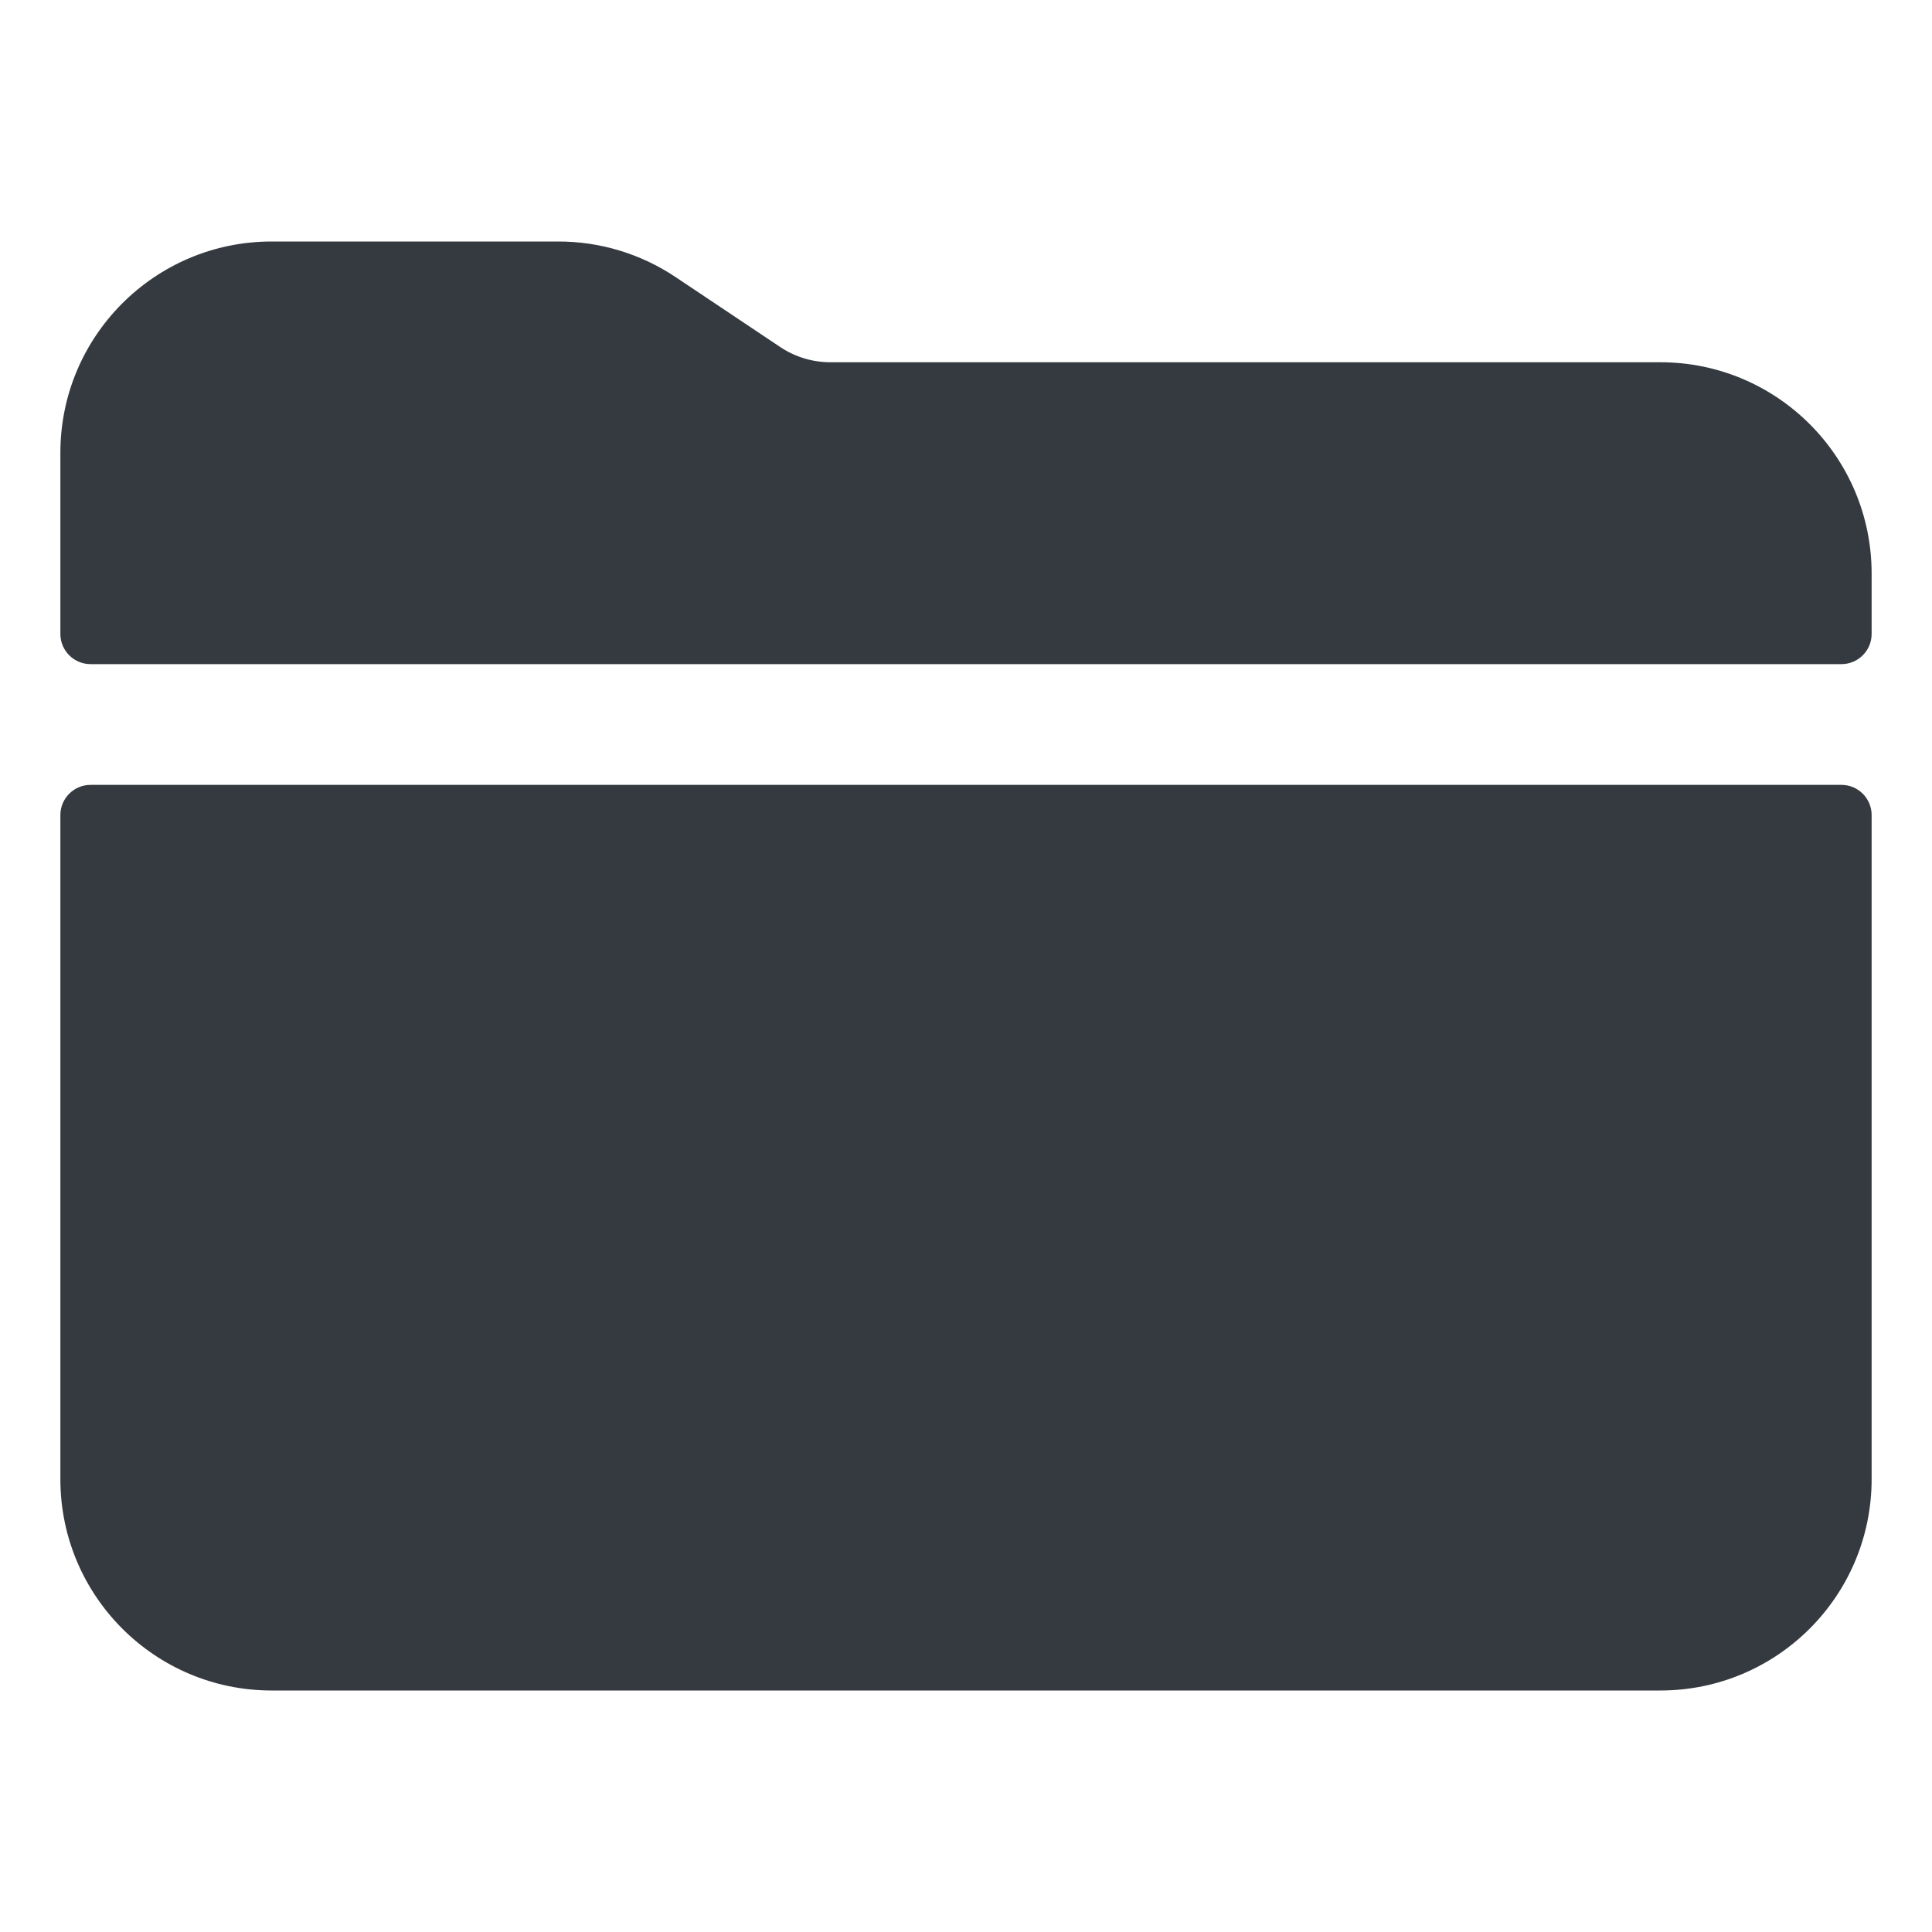
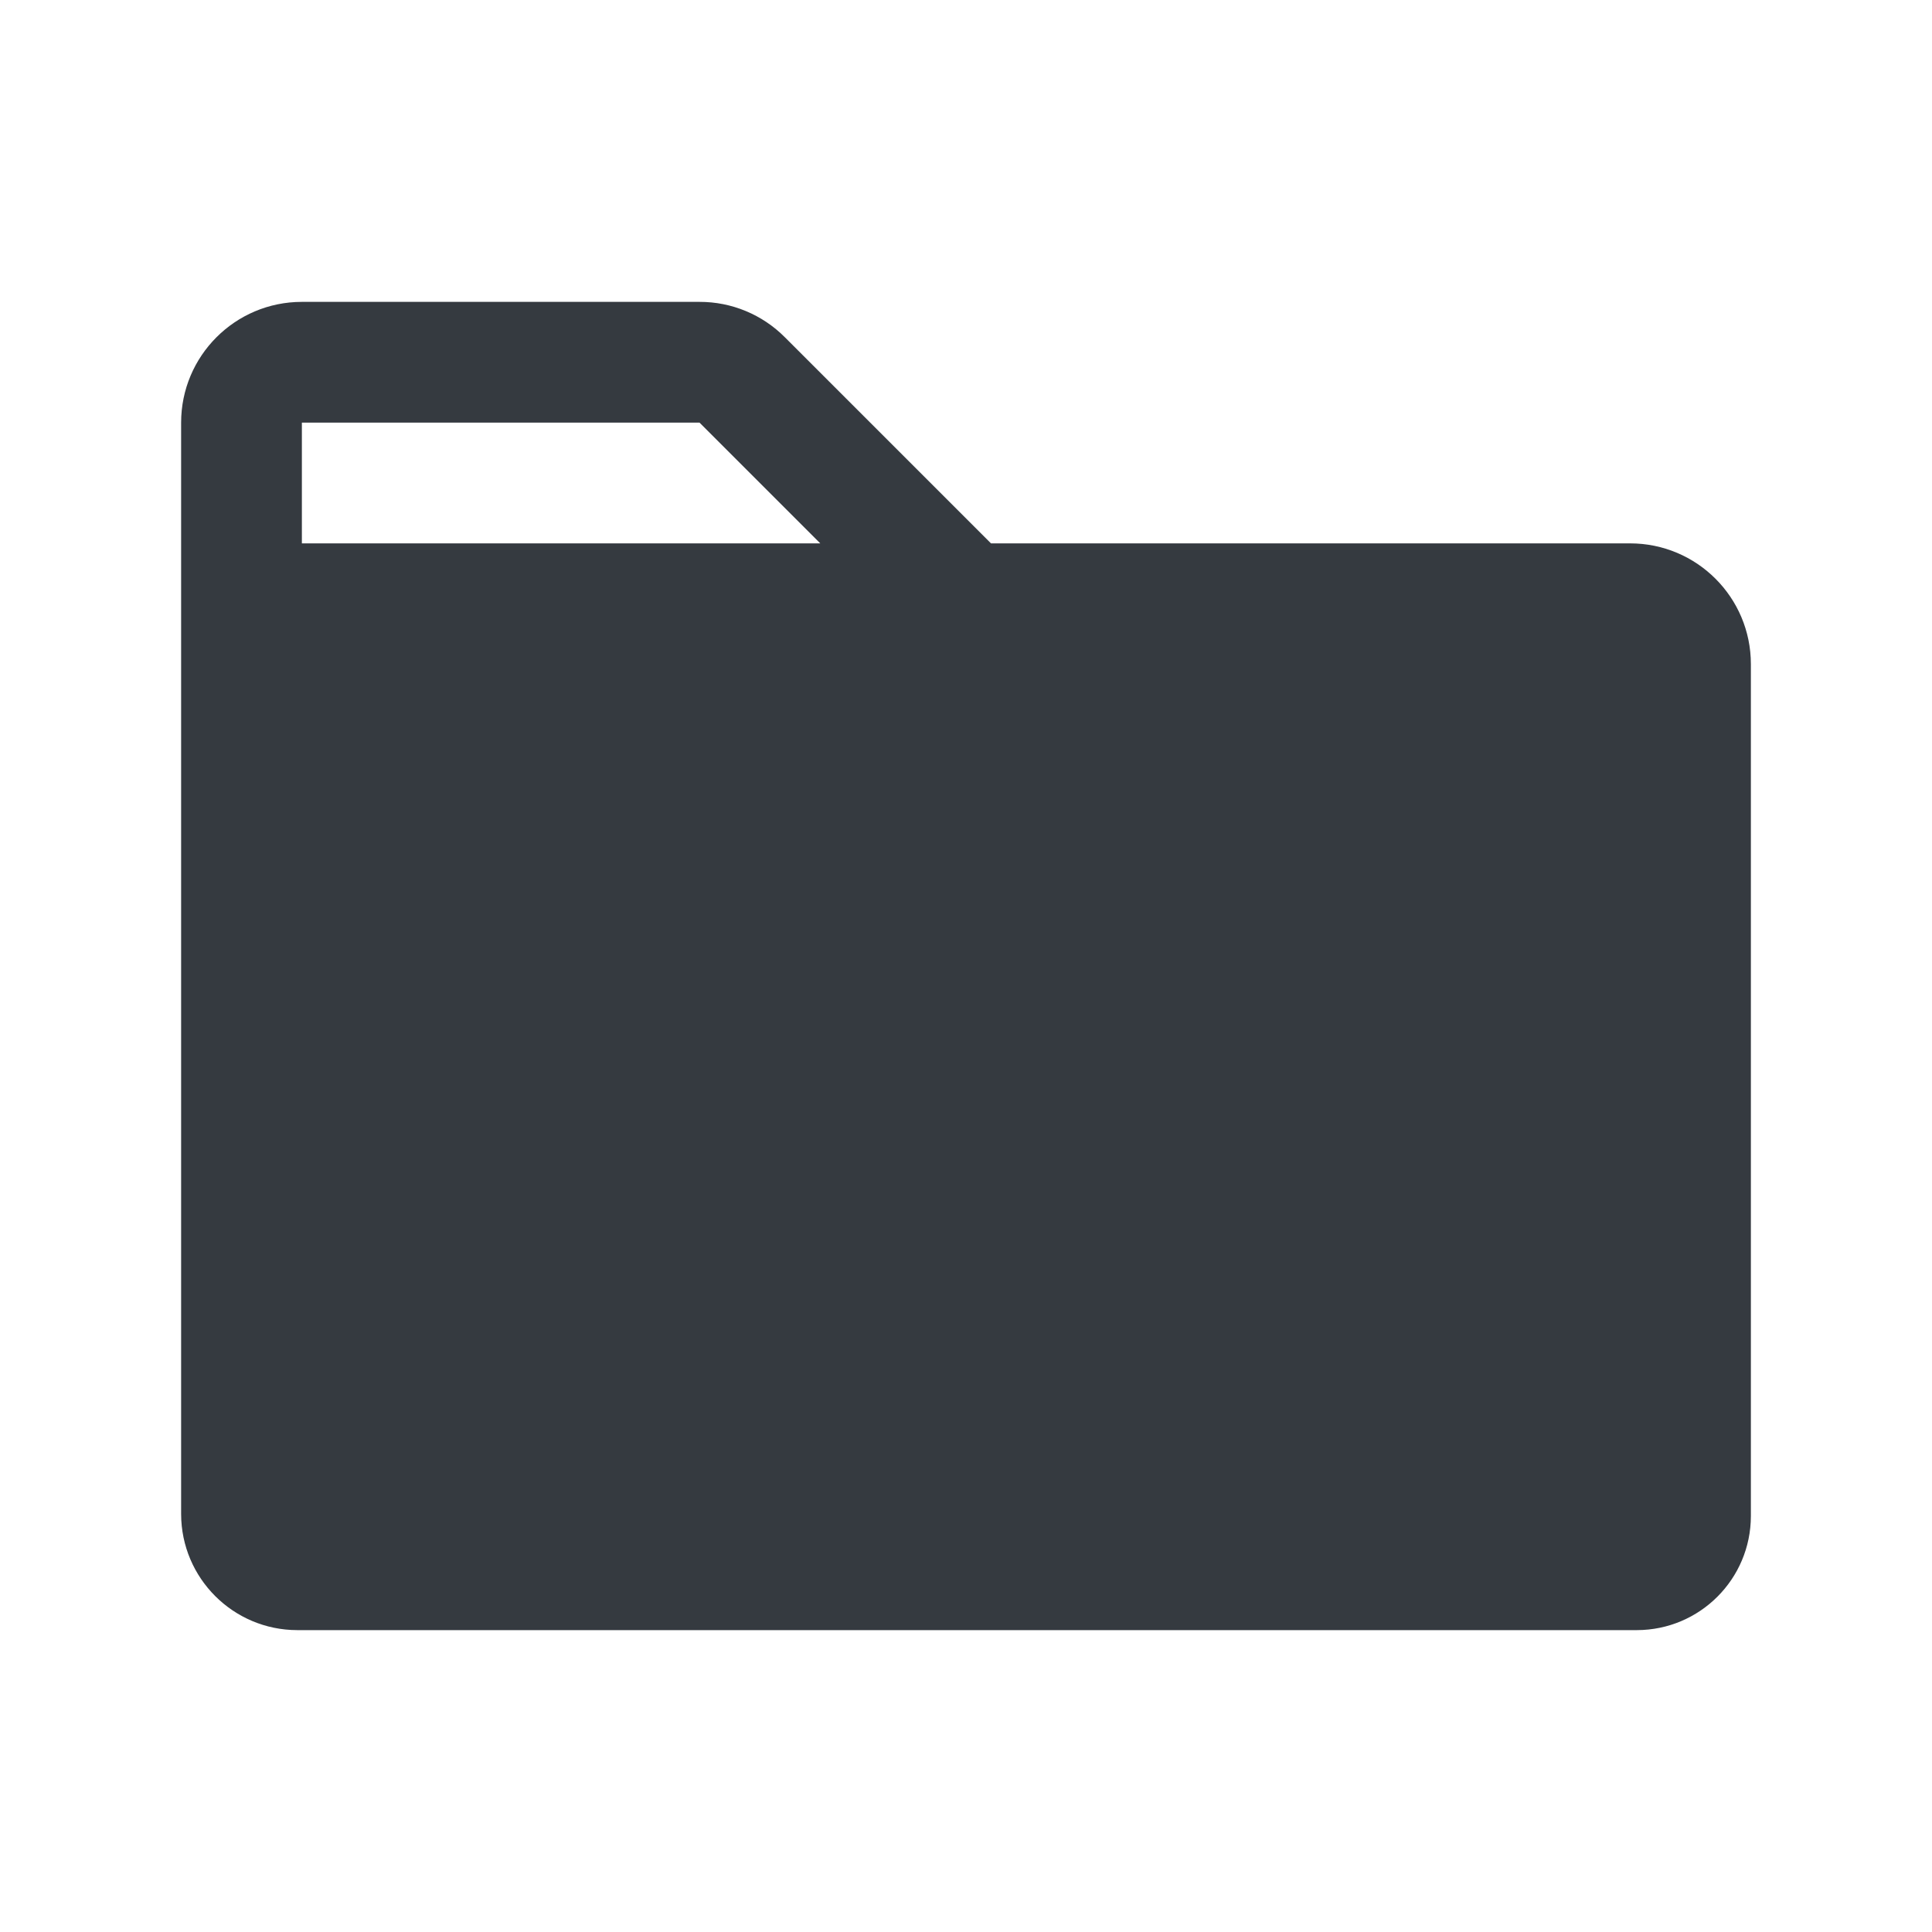
- <svg xmlns="http://www.w3.org/2000/svg" class="ionicon" viewBox="0 0 16 16" version="1.1" id="svg848" width="16" height="16">
-   <defs id="defs852" />
-   <path d="M 15.5,4.75 A 1.75,1.75 0 0 0 13.75,3 H 6.878 A 0.747,0.747 0 0 1 6.463,2.875 L 5.594,2.294 A 1.743,1.743 0 0 0 4.622,2 H 2.25 A 1.75,1.75 0 0 0 0.5,3.75 v 1.5 A 0.25,0.25 0 0 0 0.75,5.5 h 14.5 A 0.25,0.25 0 0 0 15.5,5.25 Z m -15,7.5 A 1.75,1.75 0 0 0 2.25,14 h 11.5 A 1.75,1.75 0 0 0 15.5,12.25 V 6.75 A 0.25,0.25 0 0 0 15.25,6.5 H 0.75 A 0.25,0.25 0 0 0 0.5,6.75 Z" id="path846" style="fill:#353a40;fill-opacity:1;stroke-width:0.031" />
-   <rect style="fill:none;fill-rule:evenodd;stroke-width:0.064;stroke-linecap:round;stroke-linejoin:round" id="rect918" width="16" height="16" x="-8.880805e-15" y="7.2386541e-14" />
+ <svg xmlns="http://www.w3.org/2000/svg" width="16" height="16" fill="#353a40" viewBox="0 0 256 256">
+   <path d="M216,72H131.31L104,44.69A15.88,15.88,0,0,0,92.69,40H40A16,16,0,0,0,24,56V200.62A15.41,15.41,0,0,0,39.39,216h177.5A15.13,15.13,0,0,0,232,200.89V88A16,16,0,0,0,216,72ZM40,56H92.69l16,16H40Z" />
</svg>
